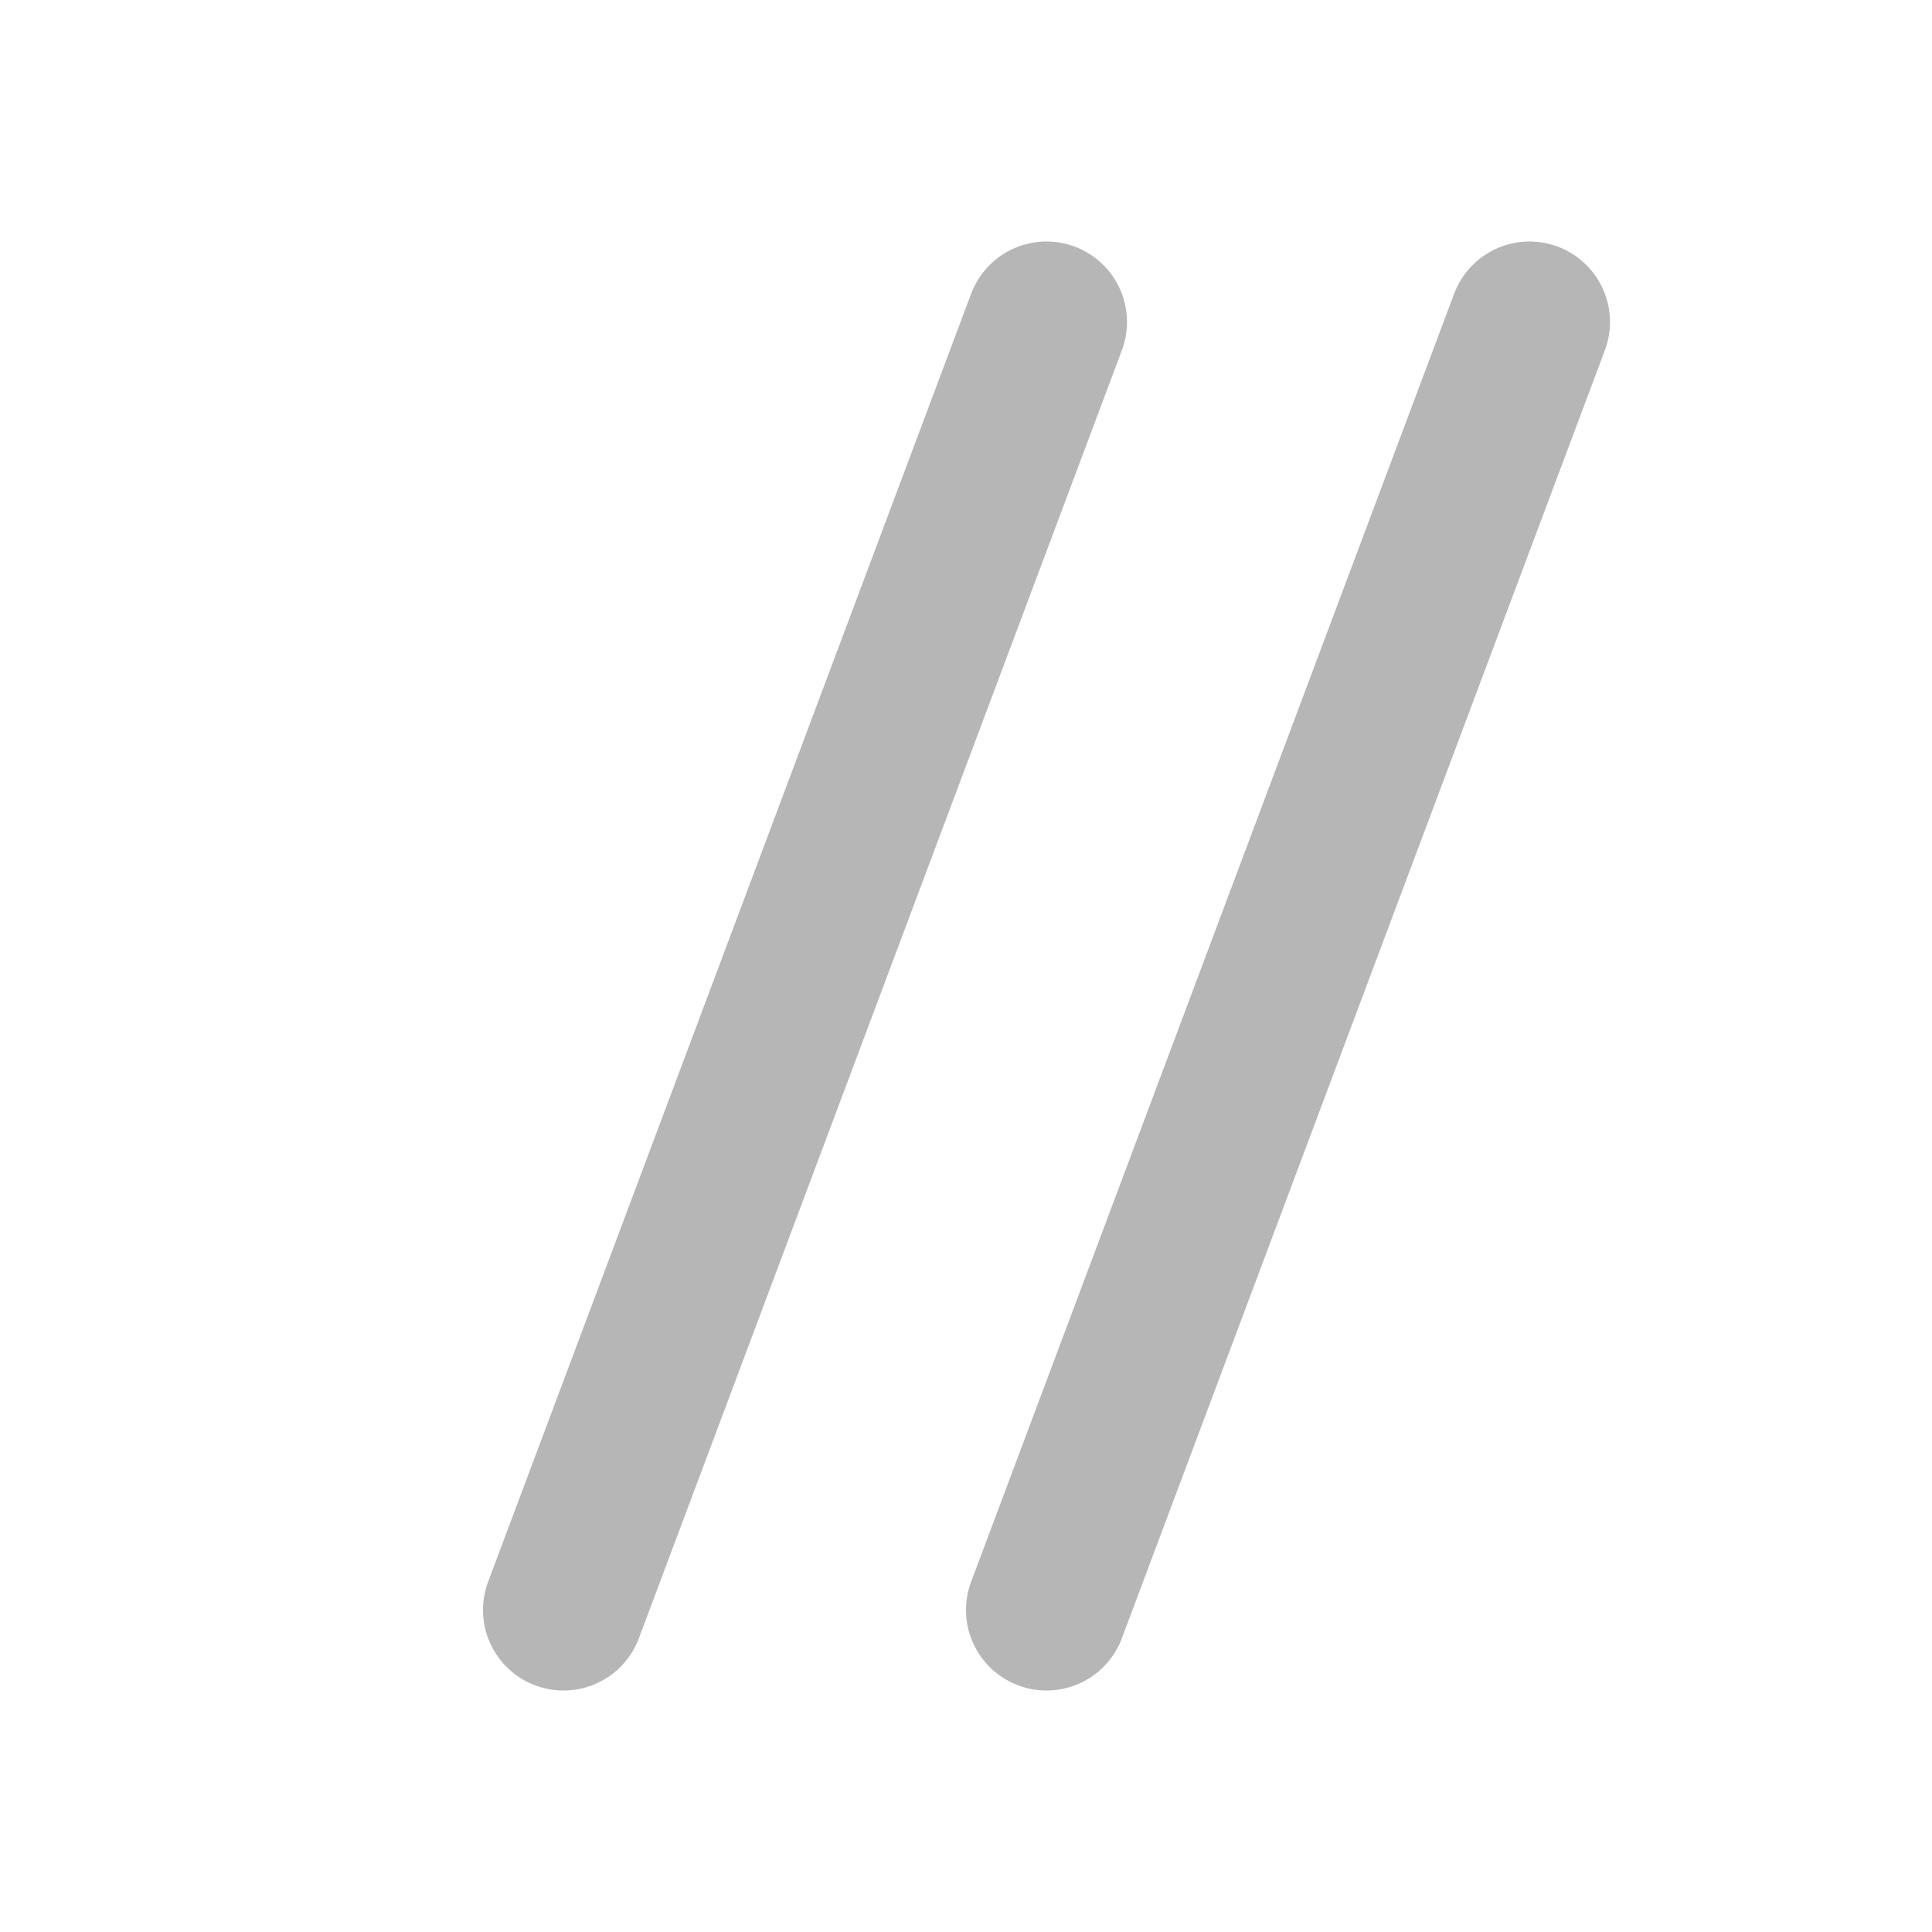
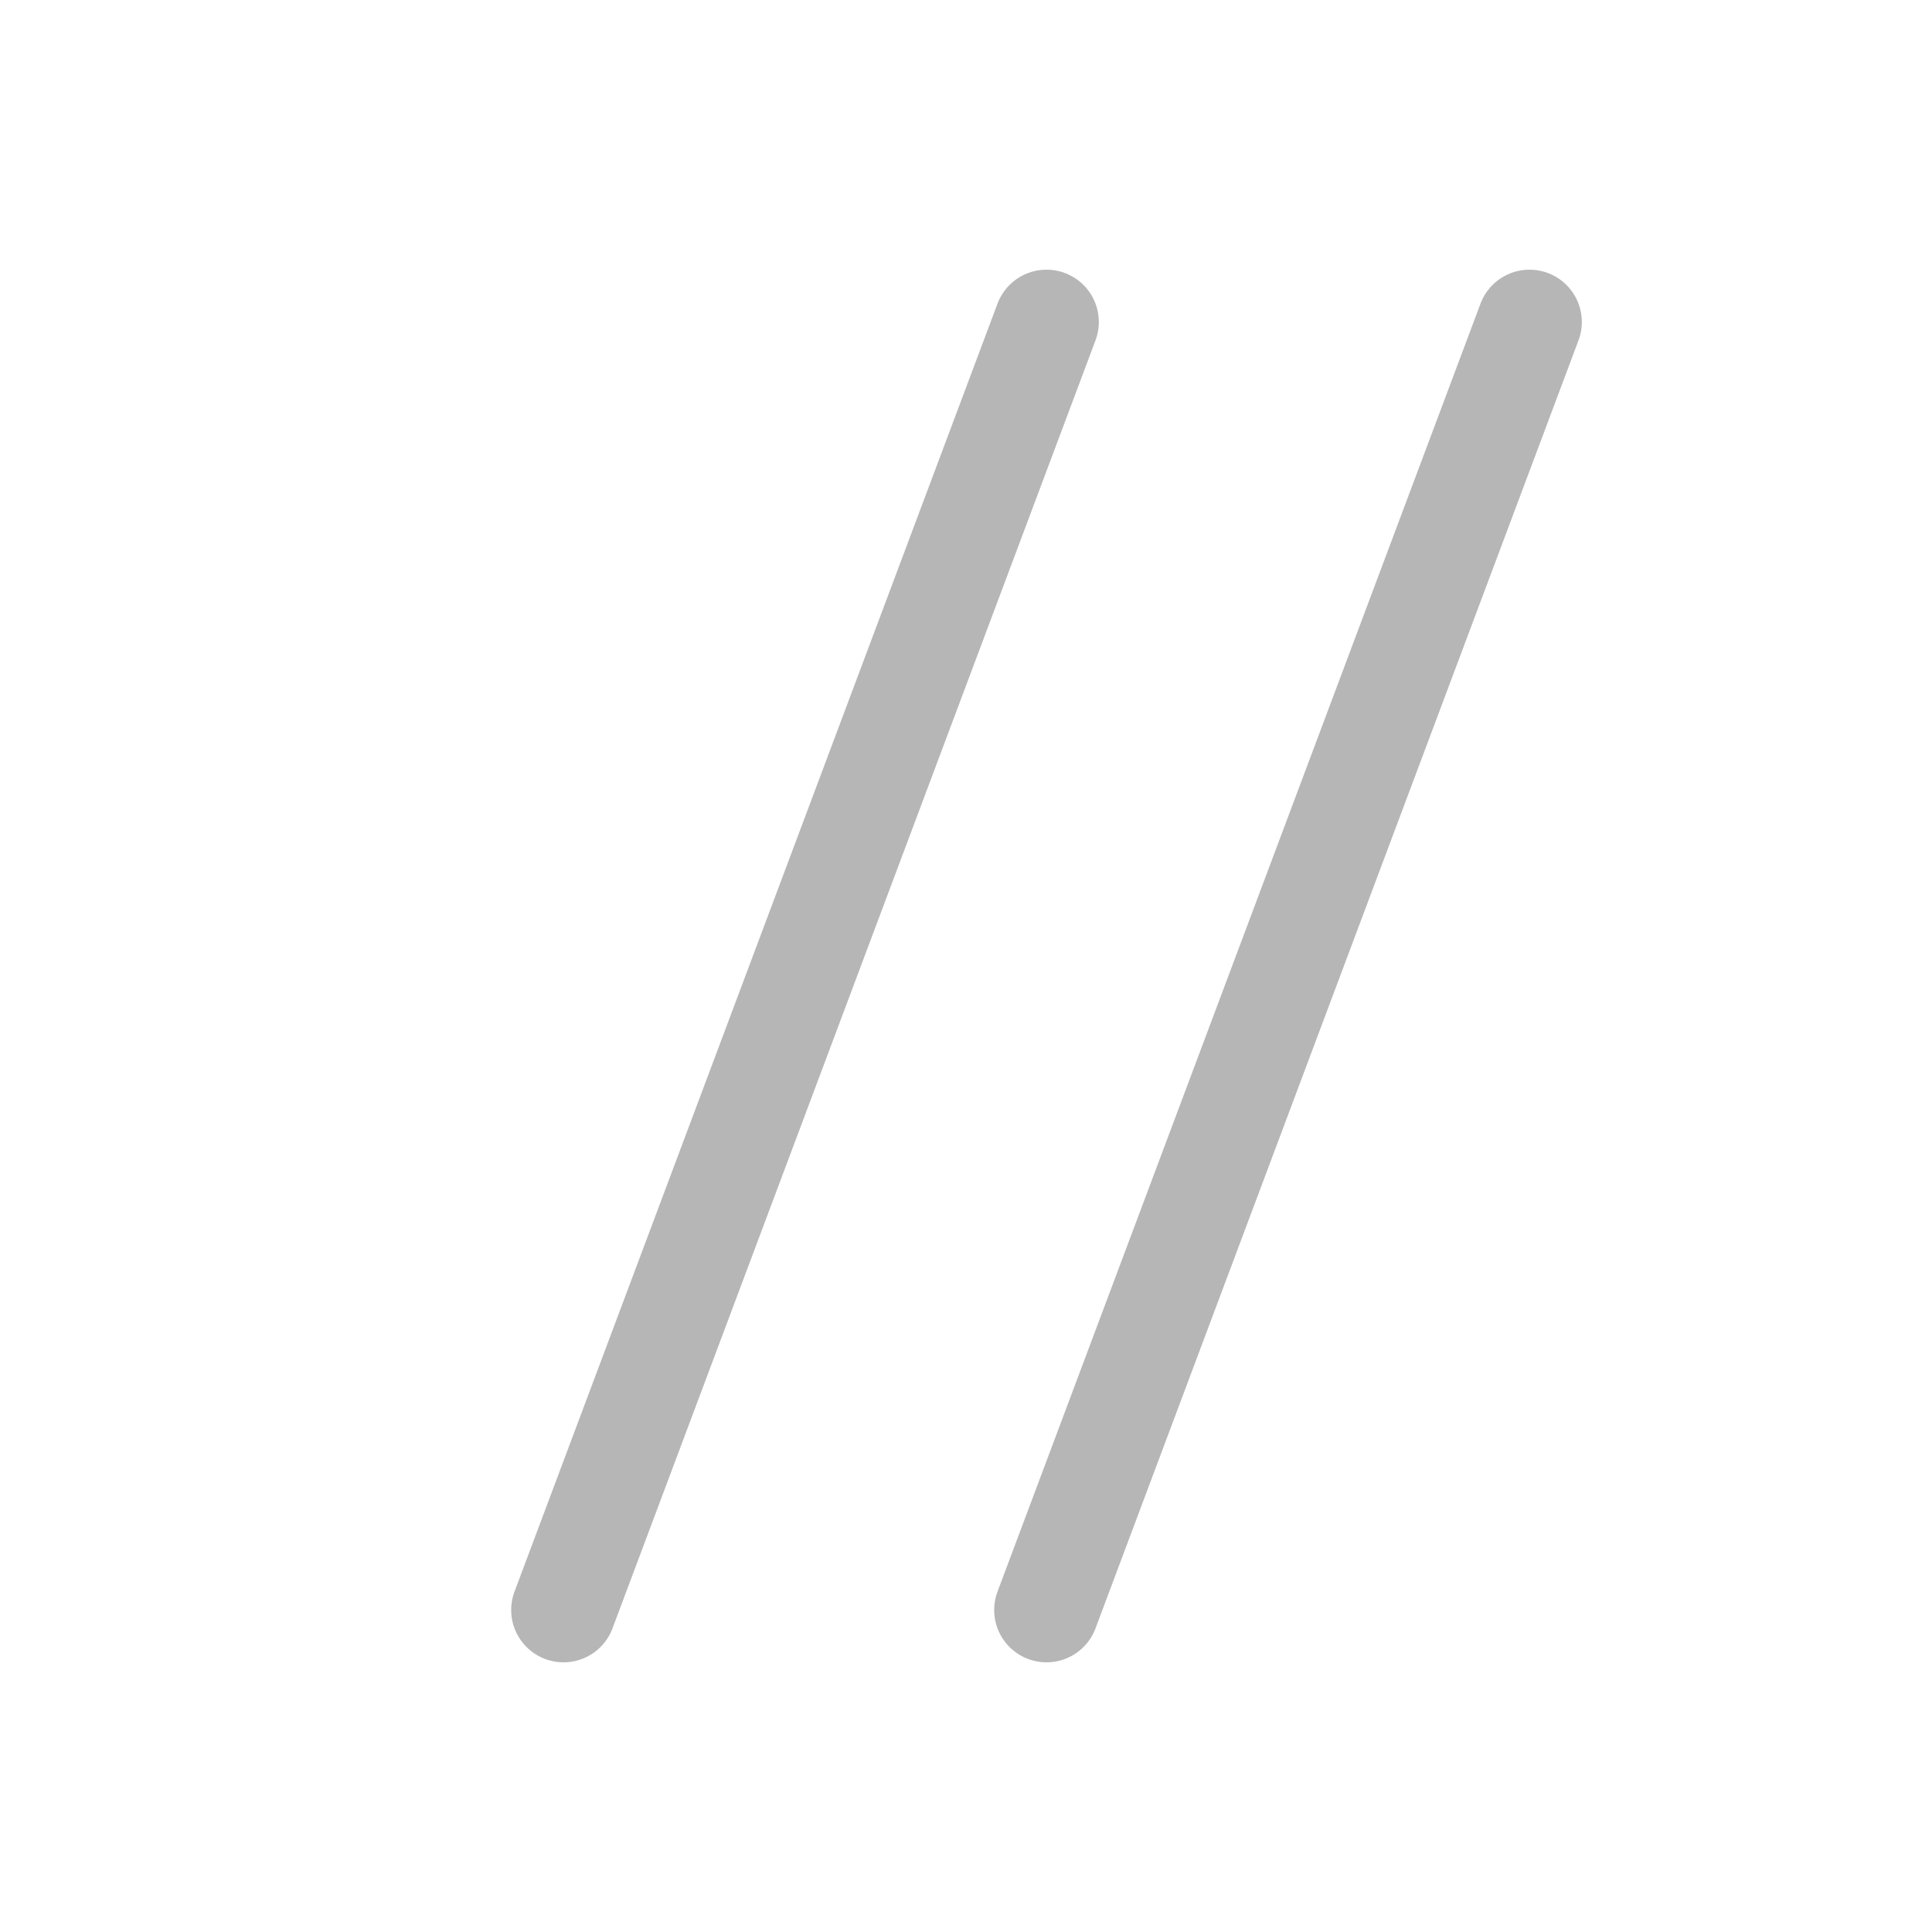
- <svg xmlns="http://www.w3.org/2000/svg" width="24" height="24" viewBox="0 0 24 24" fill="none" stroke="#b6b6b6" stroke-width="2" stroke-linecap="round" stroke-linejoin="round">
+ <svg xmlns="http://www.w3.org/2000/svg" width="24" height="24" viewBox="0 0 24 24" fill="none" stroke="#b6b6b6" stroke-width="1.3" stroke-linecap="round" stroke-linejoin="round">
  <path d="M7 20 13 4M13 20 19 4" />
</svg>
